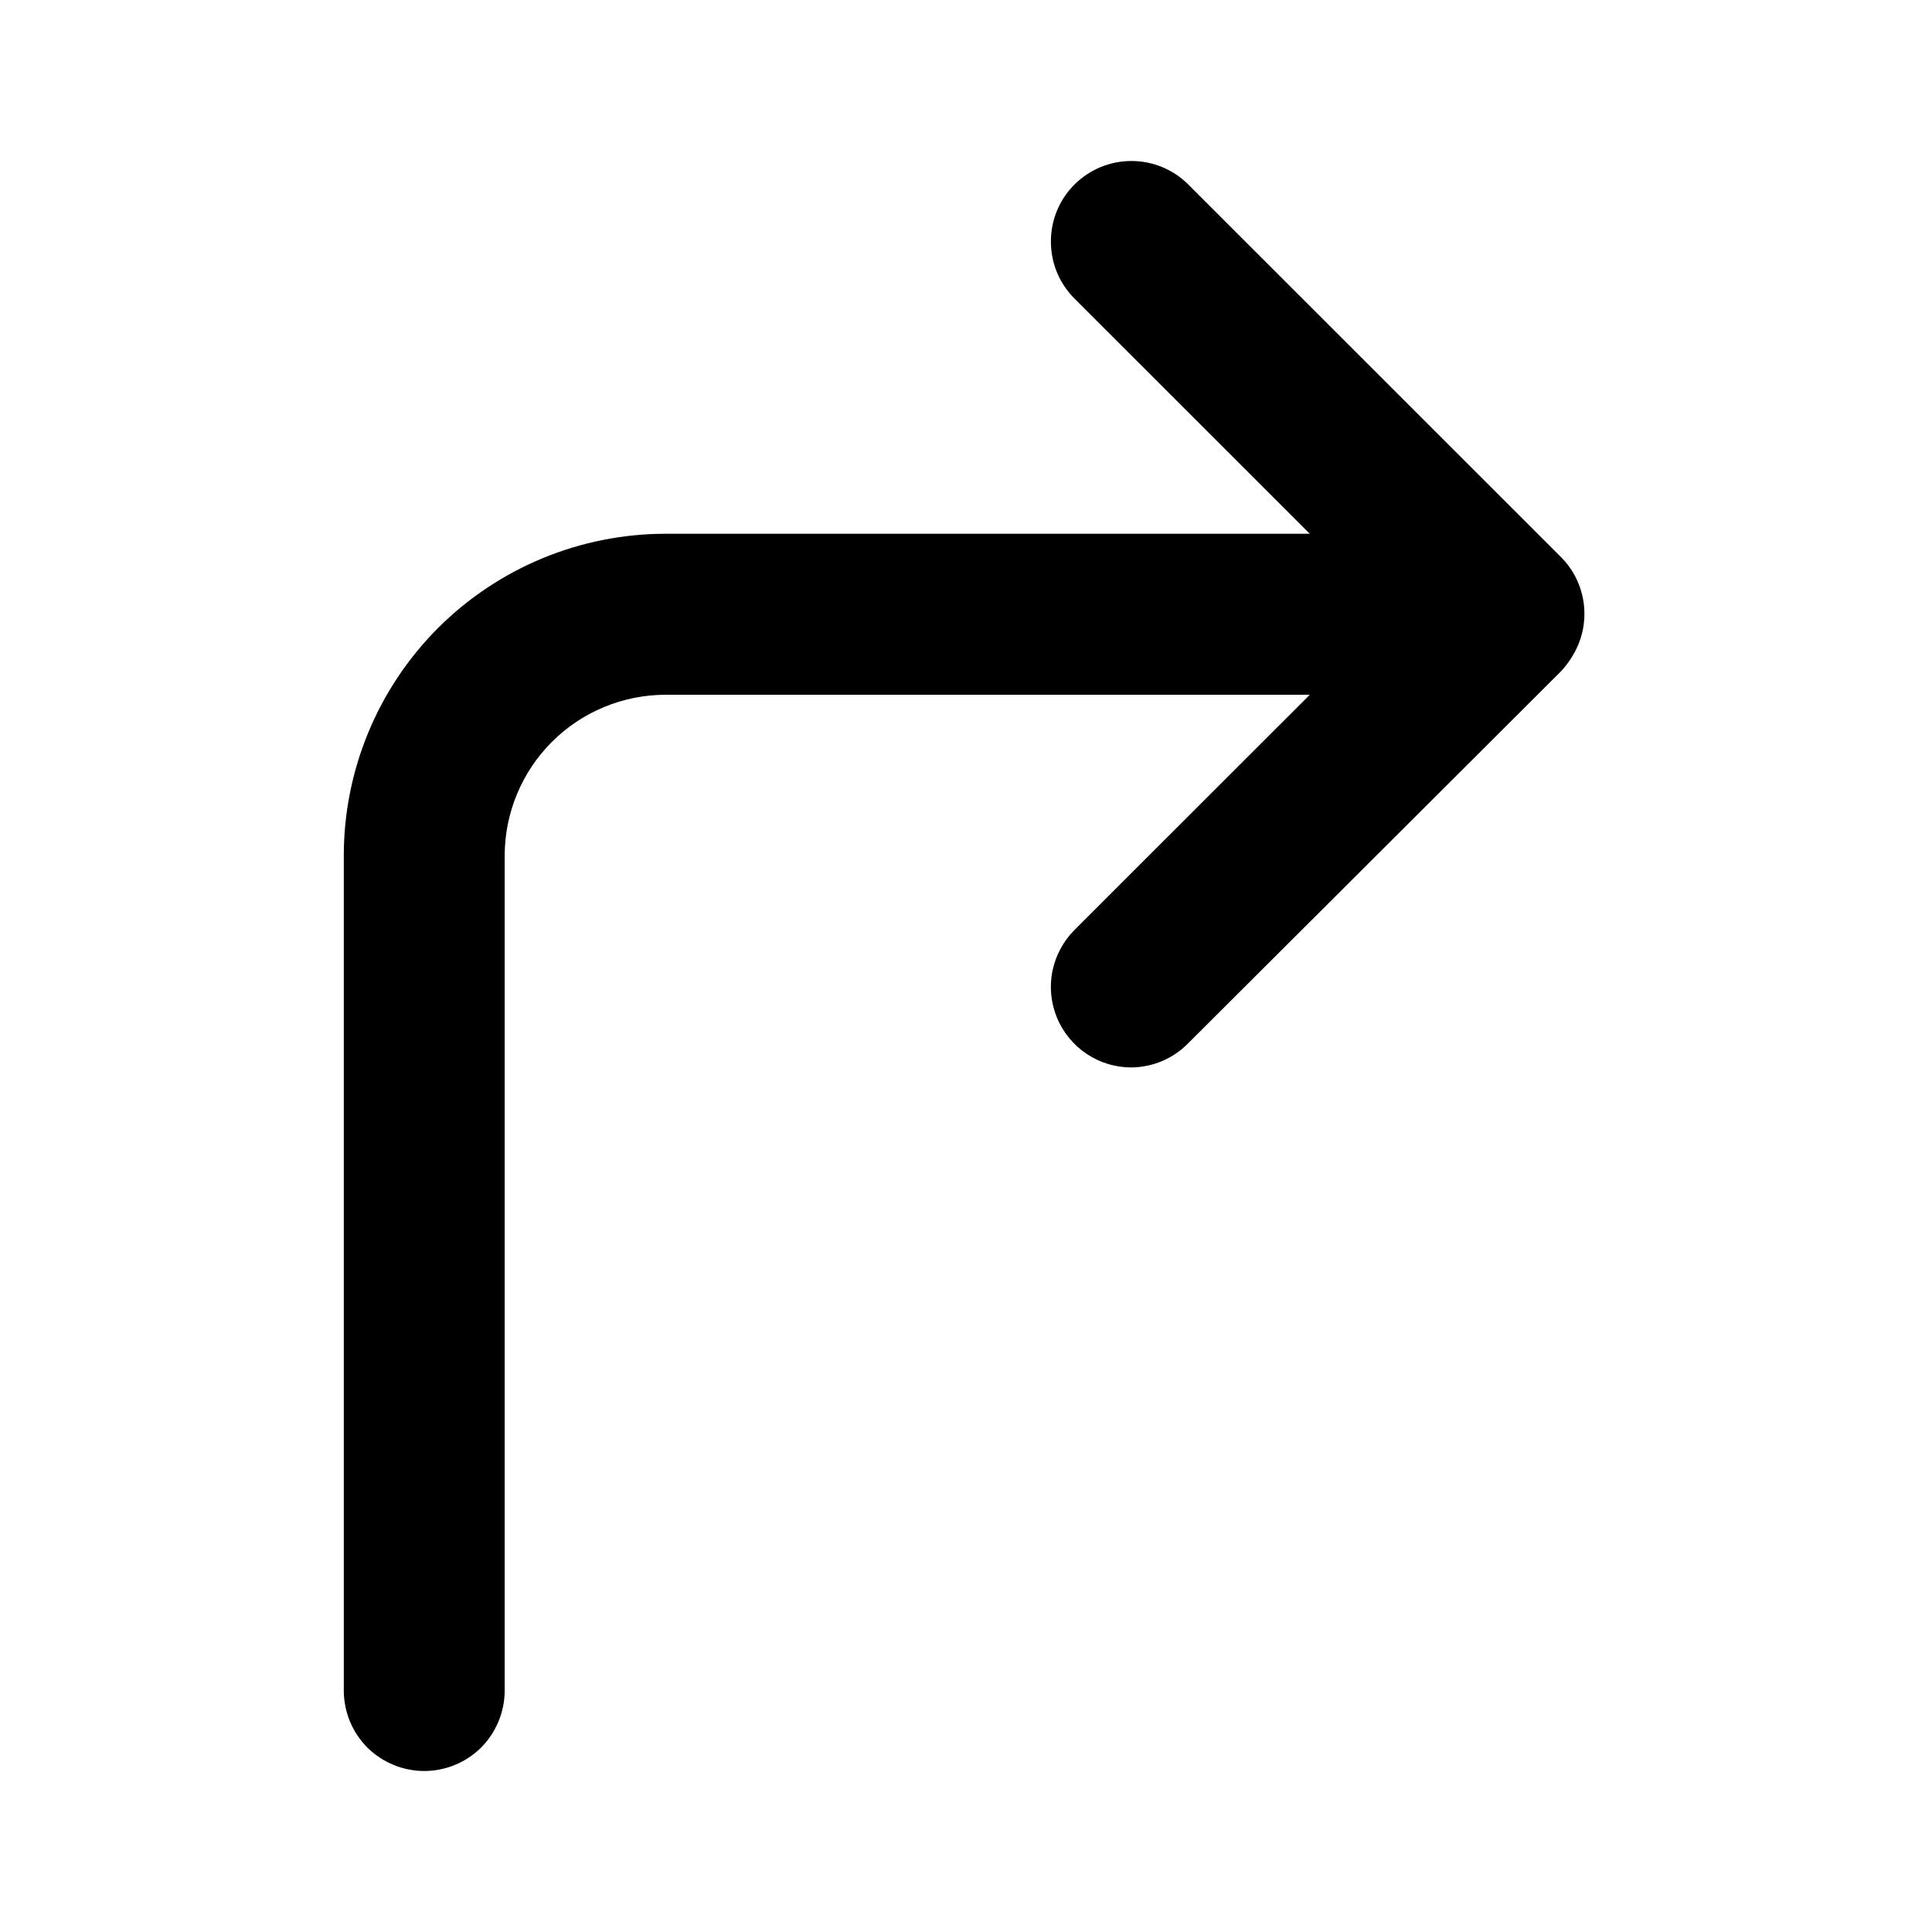
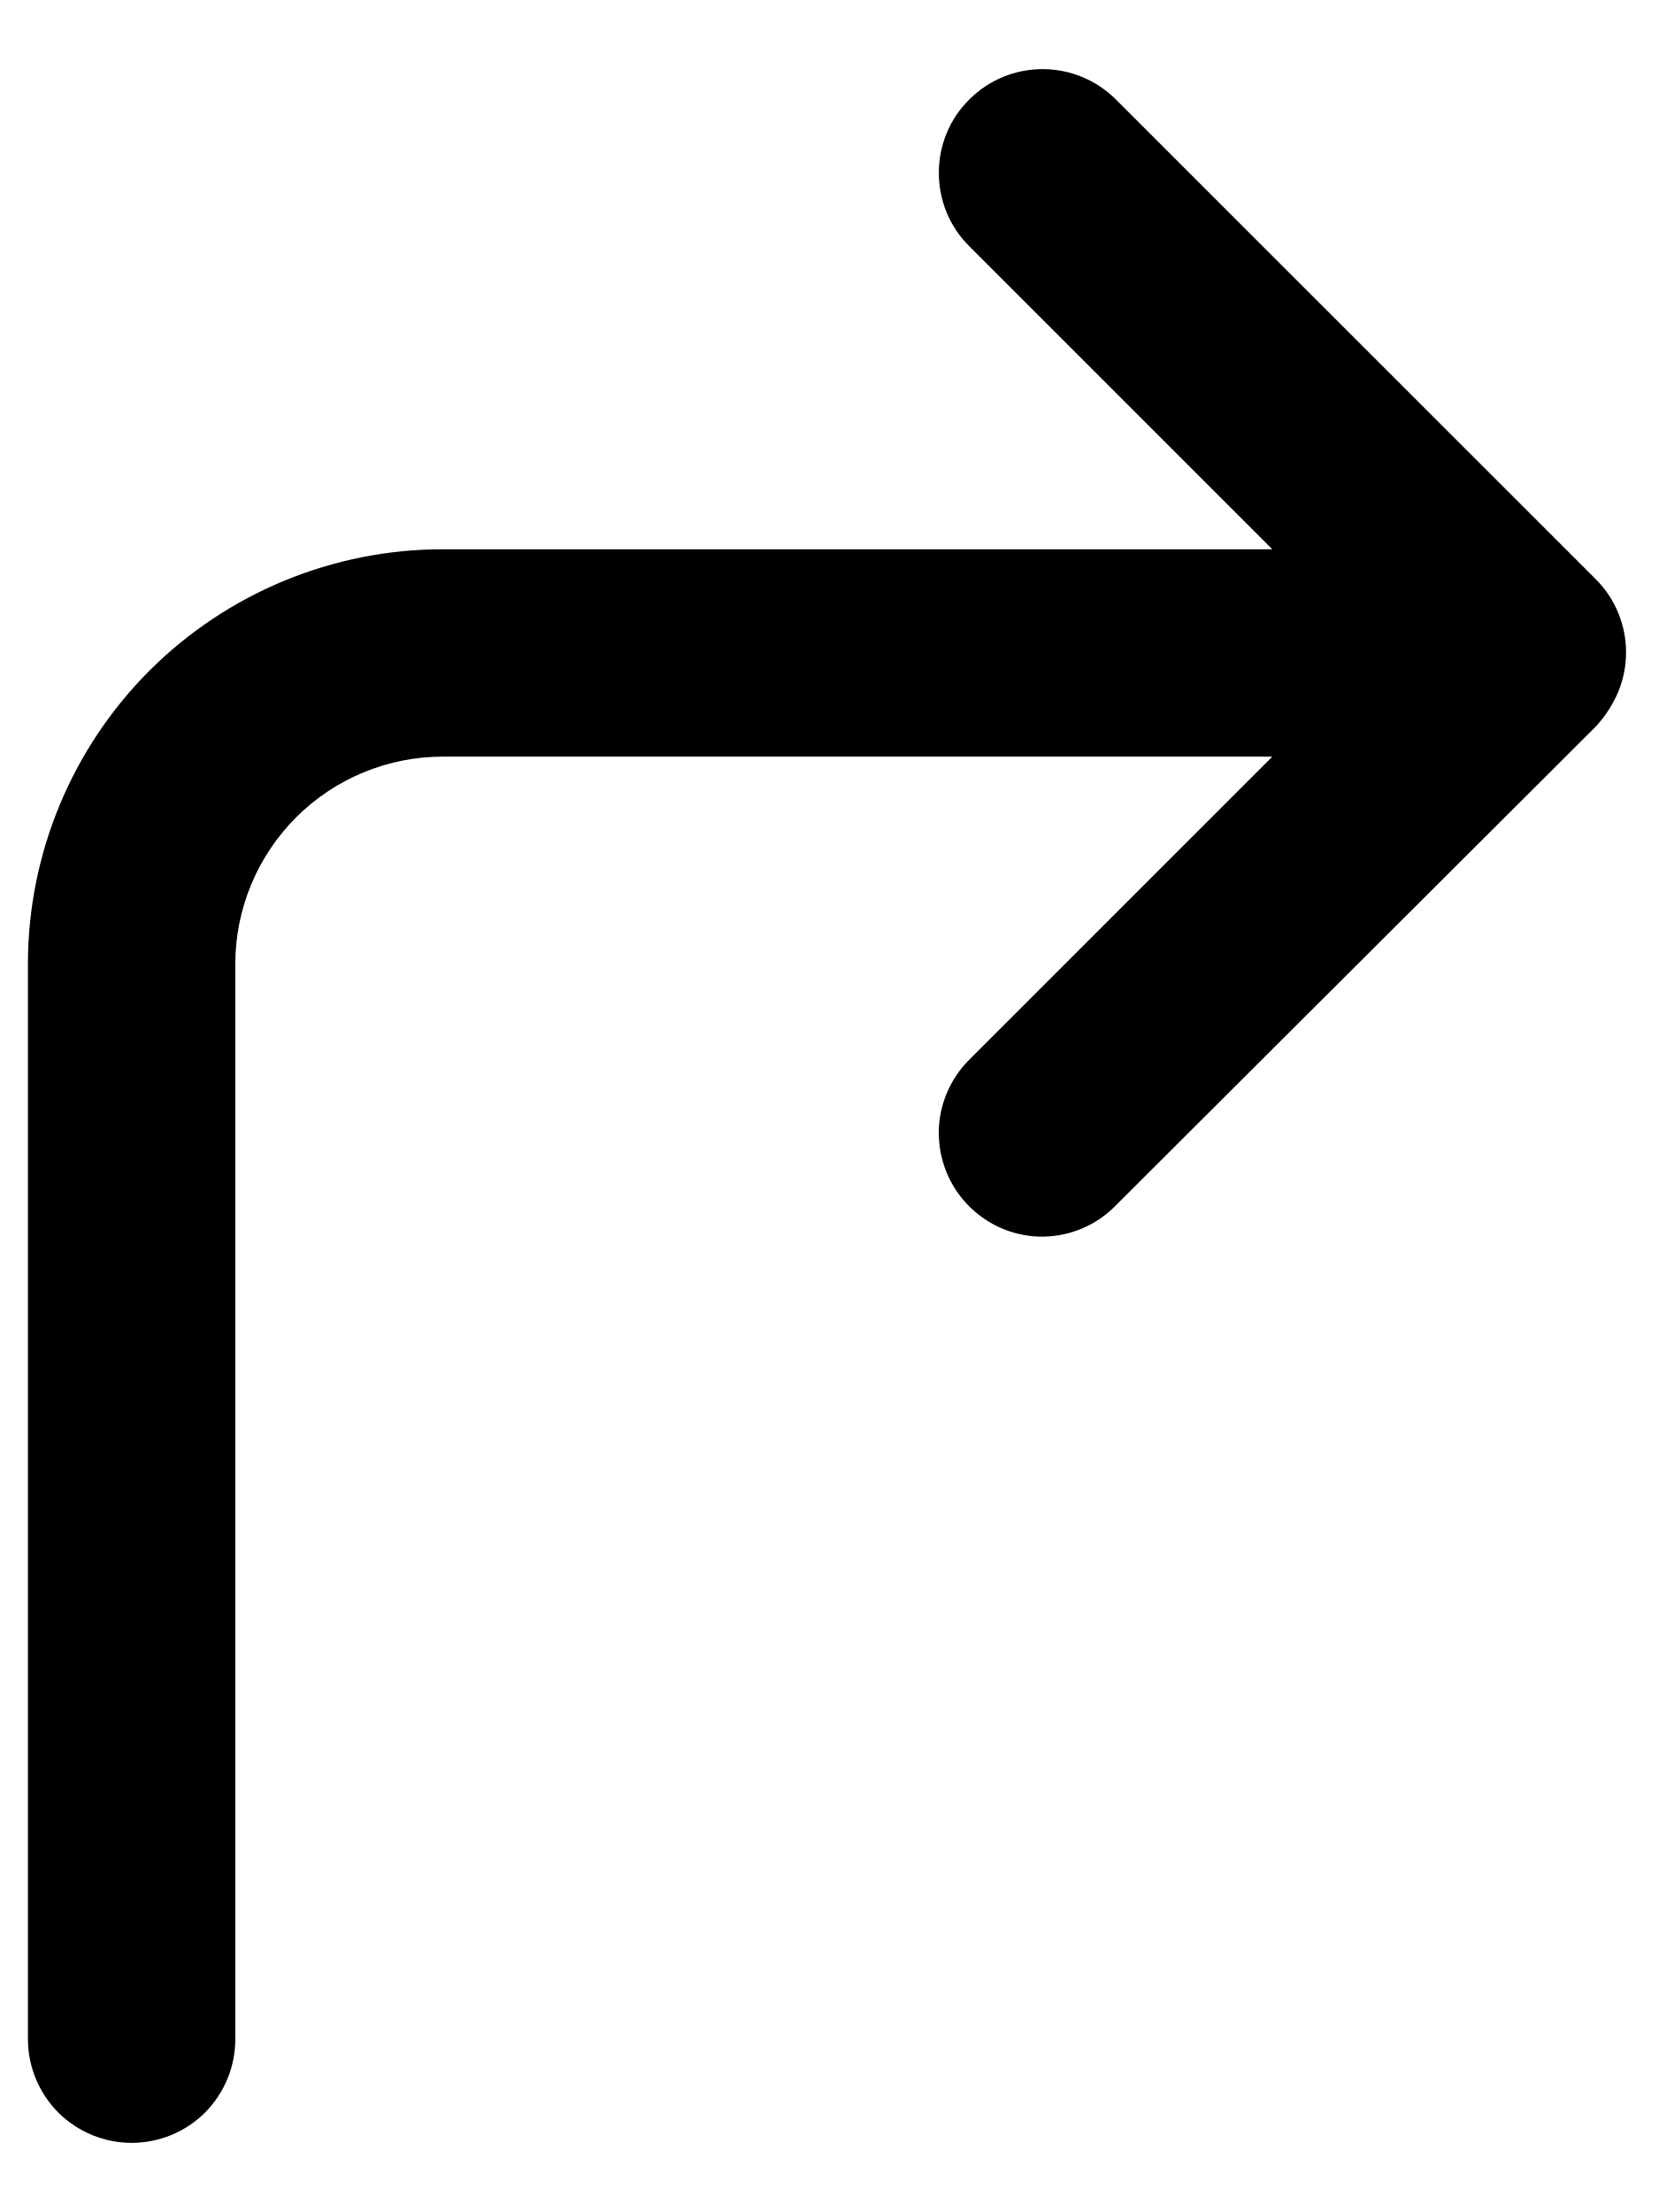
- <svg xmlns="http://www.w3.org/2000/svg" width="18" height="18" viewBox="0 0 18 18" fill="none">
-   <path d="M14.707 5.438C14.67 5.345 14.614 5.261 14.543 5.19L11.07 1.718C10.93 1.578 10.739 1.5 10.541 1.5C10.343 1.5 10.153 1.578 10.012 1.718C9.942 1.787 9.886 1.87 9.848 1.962C9.81 2.053 9.791 2.151 9.791 2.25C9.791 2.349 9.81 2.447 9.848 2.539C9.886 2.63 9.942 2.713 10.012 2.783L12.203 4.973H6.202C5.407 4.973 4.644 5.289 4.081 5.851C3.519 6.414 3.203 7.177 3.203 7.973V15.75C3.203 15.949 3.282 16.14 3.422 16.281C3.563 16.421 3.754 16.5 3.953 16.5C4.151 16.5 4.342 16.421 4.483 16.281C4.623 16.14 4.702 15.949 4.702 15.75V7.973C4.702 7.575 4.861 7.193 5.142 6.912C5.423 6.631 5.805 6.473 6.202 6.473H12.203L10.012 8.663C9.907 8.768 9.835 8.902 9.805 9.048C9.776 9.194 9.791 9.345 9.848 9.483C9.905 9.62 10.002 9.738 10.126 9.82C10.25 9.903 10.396 9.946 10.545 9.945C10.743 9.942 10.931 9.862 11.07 9.72L14.543 6.255C14.612 6.18 14.668 6.094 14.707 6C14.78 5.82 14.78 5.618 14.707 5.438Z" fill="black" />
+ <svg xmlns="http://www.w3.org/2000/svg" width="12" height="16" viewBox="0 0 12 16" fill="none">
+   <path d="M11.707 4.438C11.67 4.345 11.614 4.261 11.543 4.19L8.07 0.718C7.929 0.578 7.739 0.5 7.541 0.5C7.343 0.5 7.153 0.578 7.013 0.718C6.942 0.787 6.886 0.87 6.848 0.962C6.81 1.053 6.791 1.151 6.791 1.25C6.791 1.349 6.81 1.447 6.848 1.539C6.886 1.63 6.942 1.713 7.013 1.783L9.203 3.973H3.203C2.407 3.973 1.644 4.289 1.081 4.851C0.519 5.414 0.202 6.177 0.202 6.973V14.75C0.202 14.949 0.282 15.14 0.422 15.281C0.563 15.421 0.754 15.5 0.952 15.5C1.151 15.5 1.342 15.421 1.483 15.281C1.623 15.14 1.702 14.949 1.702 14.75V6.973C1.702 6.575 1.861 6.193 2.142 5.912C2.423 5.631 2.805 5.473 3.203 5.473H9.203L7.013 7.663C6.907 7.768 6.835 7.902 6.805 8.048C6.776 8.194 6.791 8.345 6.848 8.483C6.905 8.62 7.002 8.738 7.126 8.82C7.25 8.903 7.396 8.946 7.545 8.945C7.743 8.942 7.932 8.862 8.07 8.72L11.543 5.255C11.612 5.18 11.668 5.094 11.707 5C11.78 4.82 11.78 4.618 11.707 4.438Z" fill="black" />
</svg>
